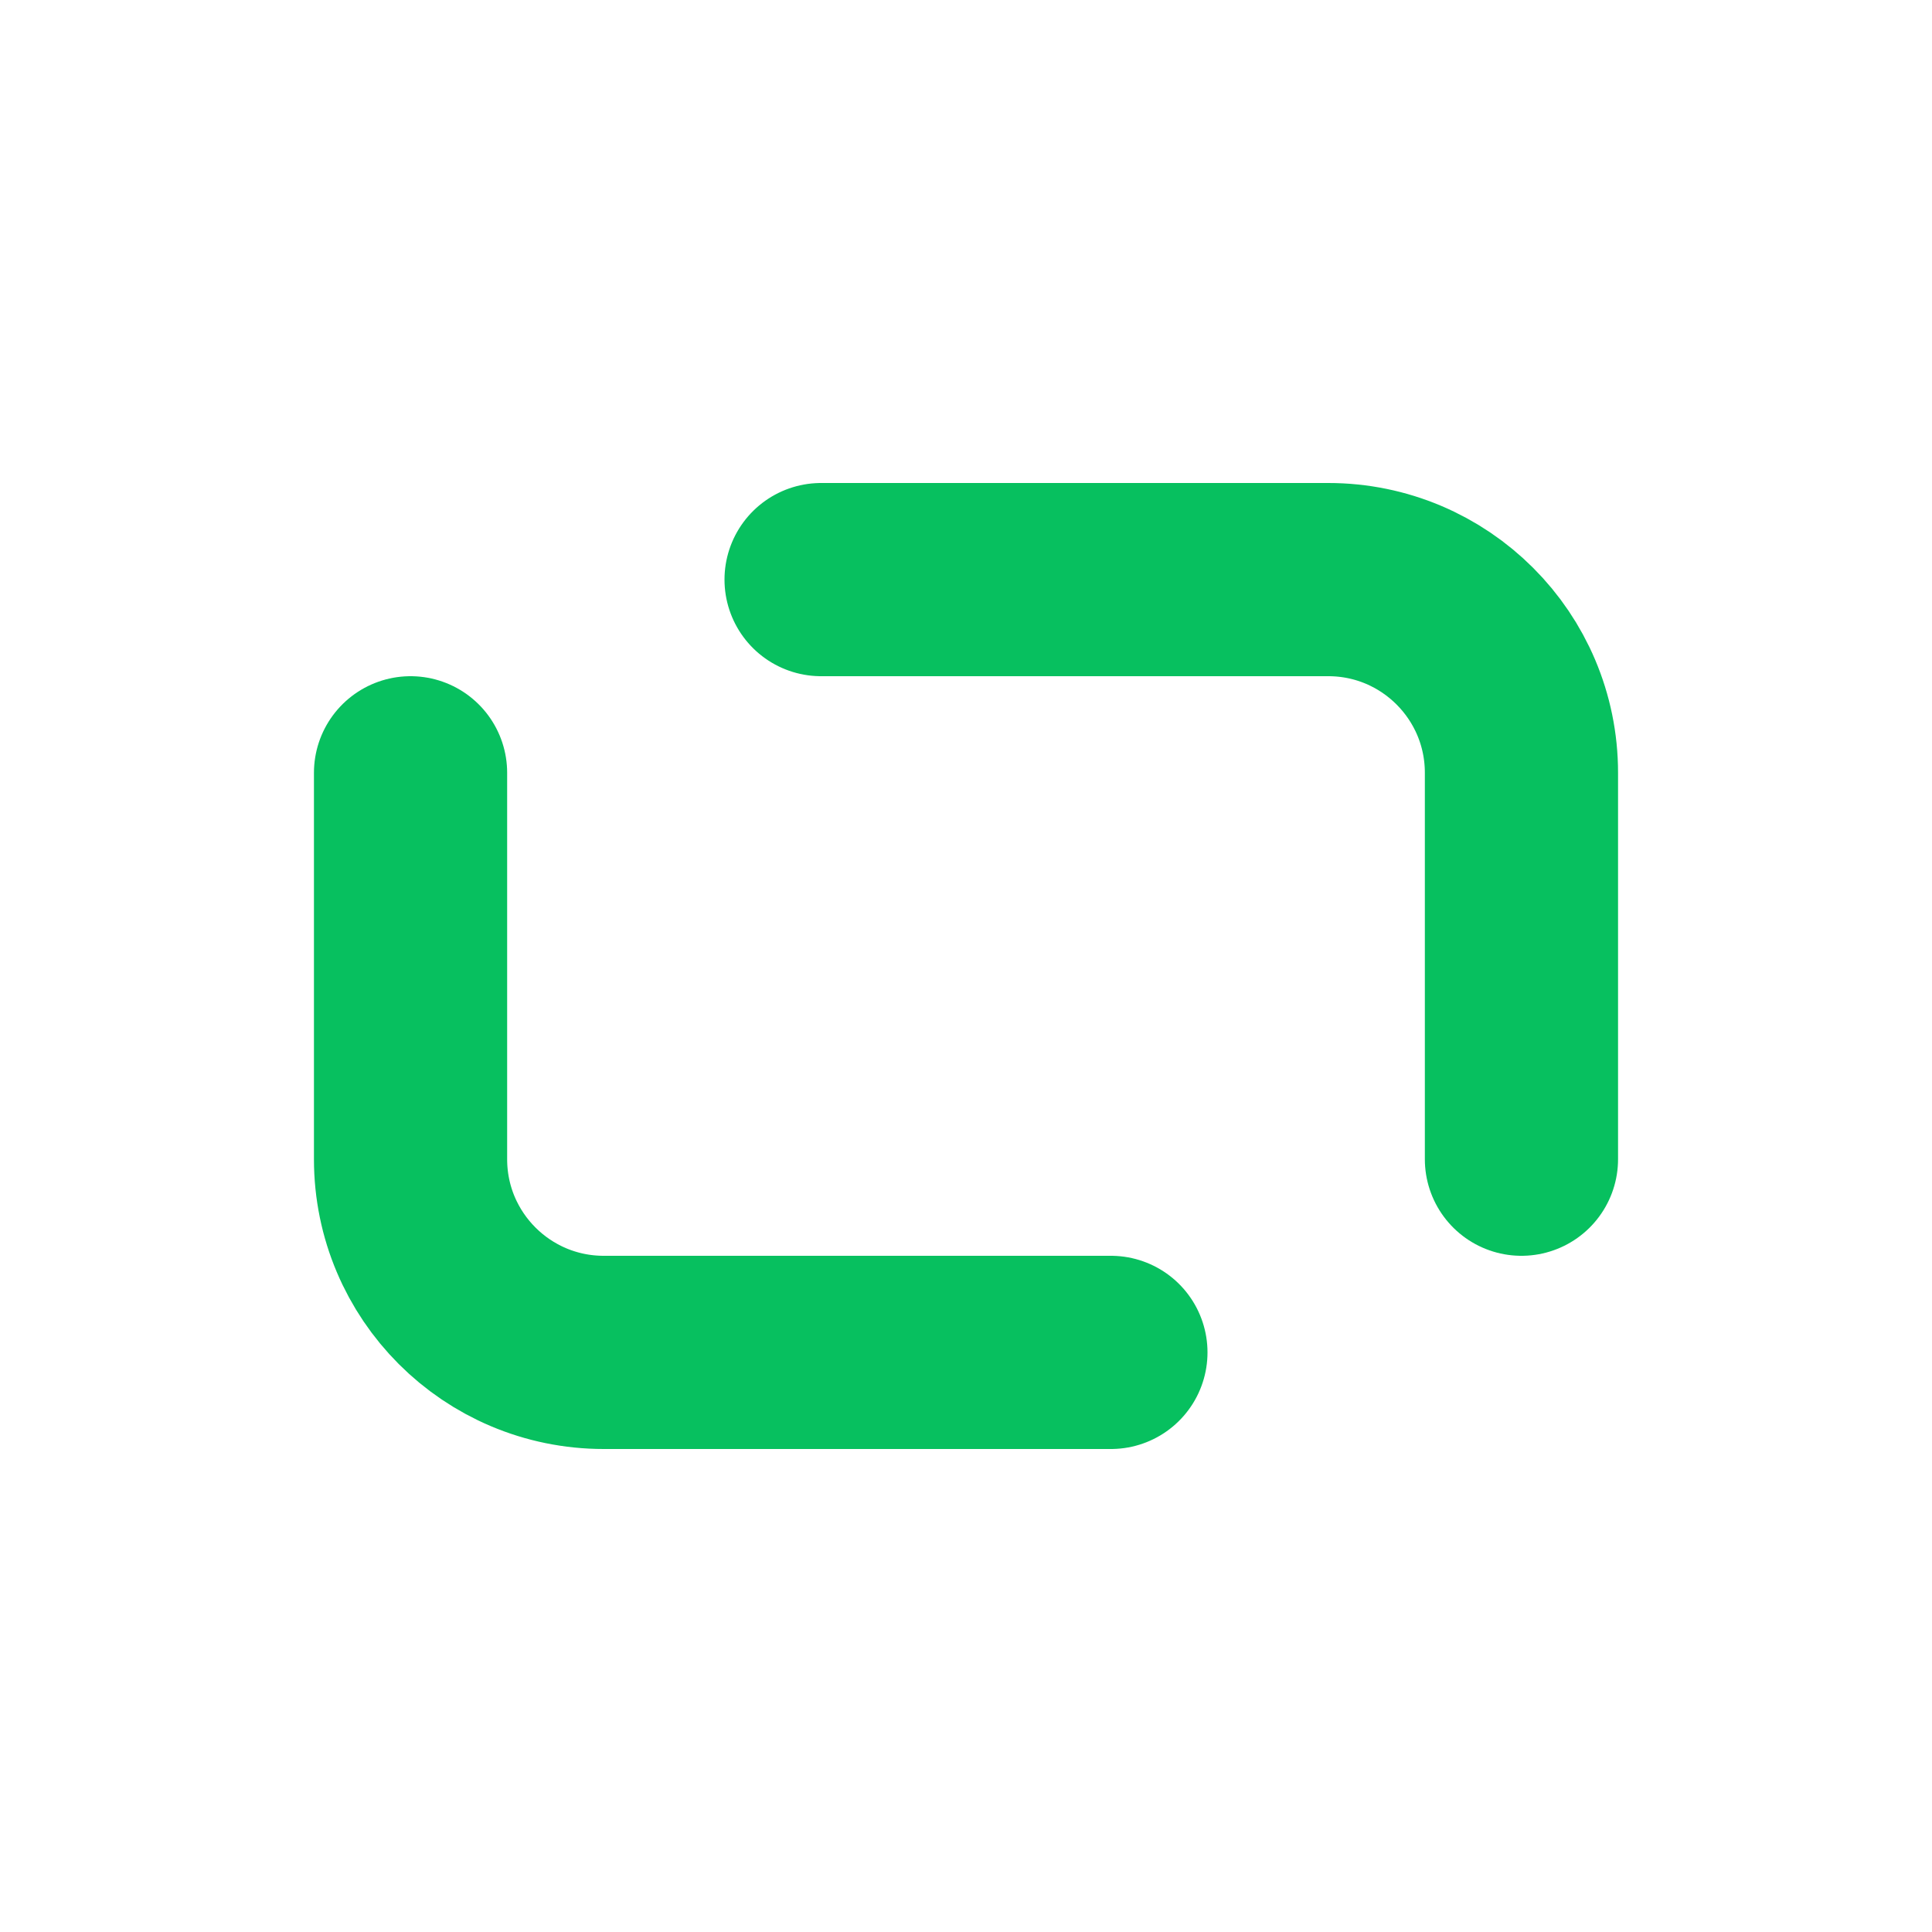
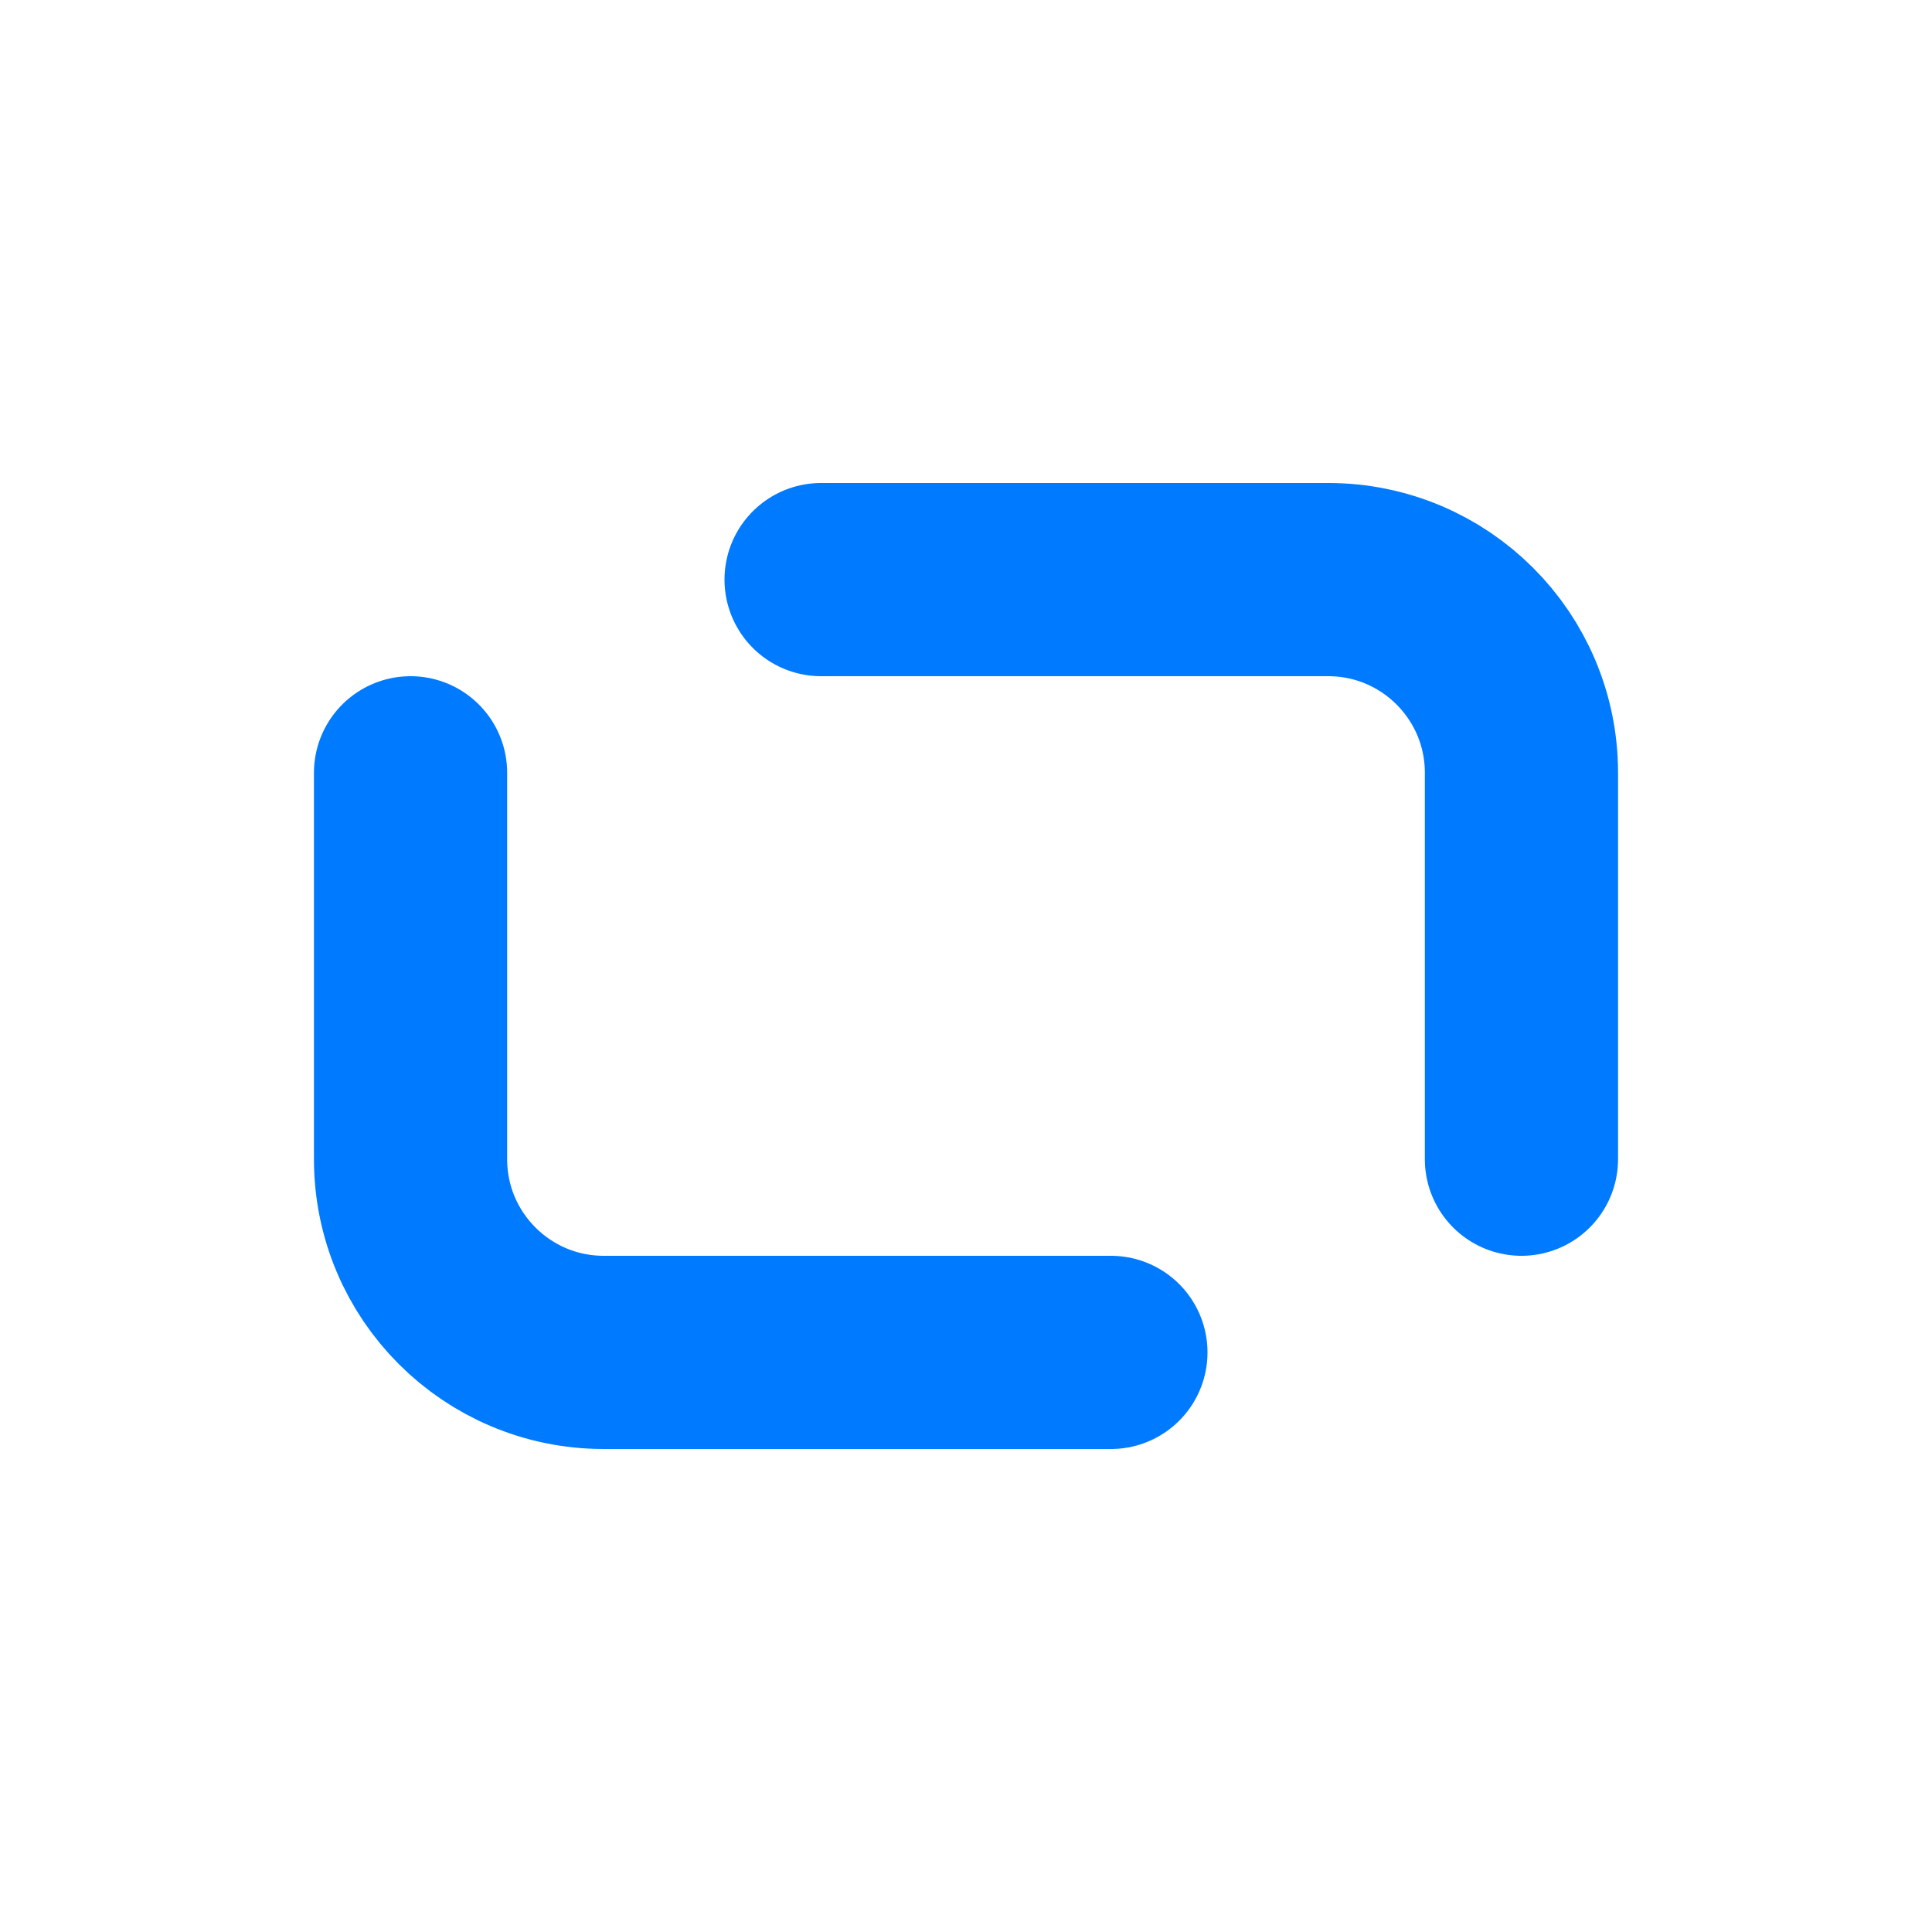
<svg xmlns="http://www.w3.org/2000/svg" viewBox="0 0 20 20" width="20" height="20" fill="none">
-   <path d="M4.25 8V12a2 2 0 0 0 2 2H11.5" stroke="#07C05F" stroke-width="2" stroke-linecap="round" stroke-linejoin="round" />
-   <path d="M15.75 12V8a2 2 0 0 0-2-2H8.5" stroke="#07C05F" stroke-width="2" stroke-linecap="round" stroke-linejoin="round" />
+   <path d="M4.25 8V12a2 2 0 0 0 2 2H11.5" stroke="#007AFF" stroke-width="2" stroke-linecap="round" stroke-linejoin="round" />
+   <path d="M15.75 12V8a2 2 0 0 0-2-2H8.5" stroke="#007AFF" stroke-width="2" stroke-linecap="round" stroke-linejoin="round" />
</svg>
